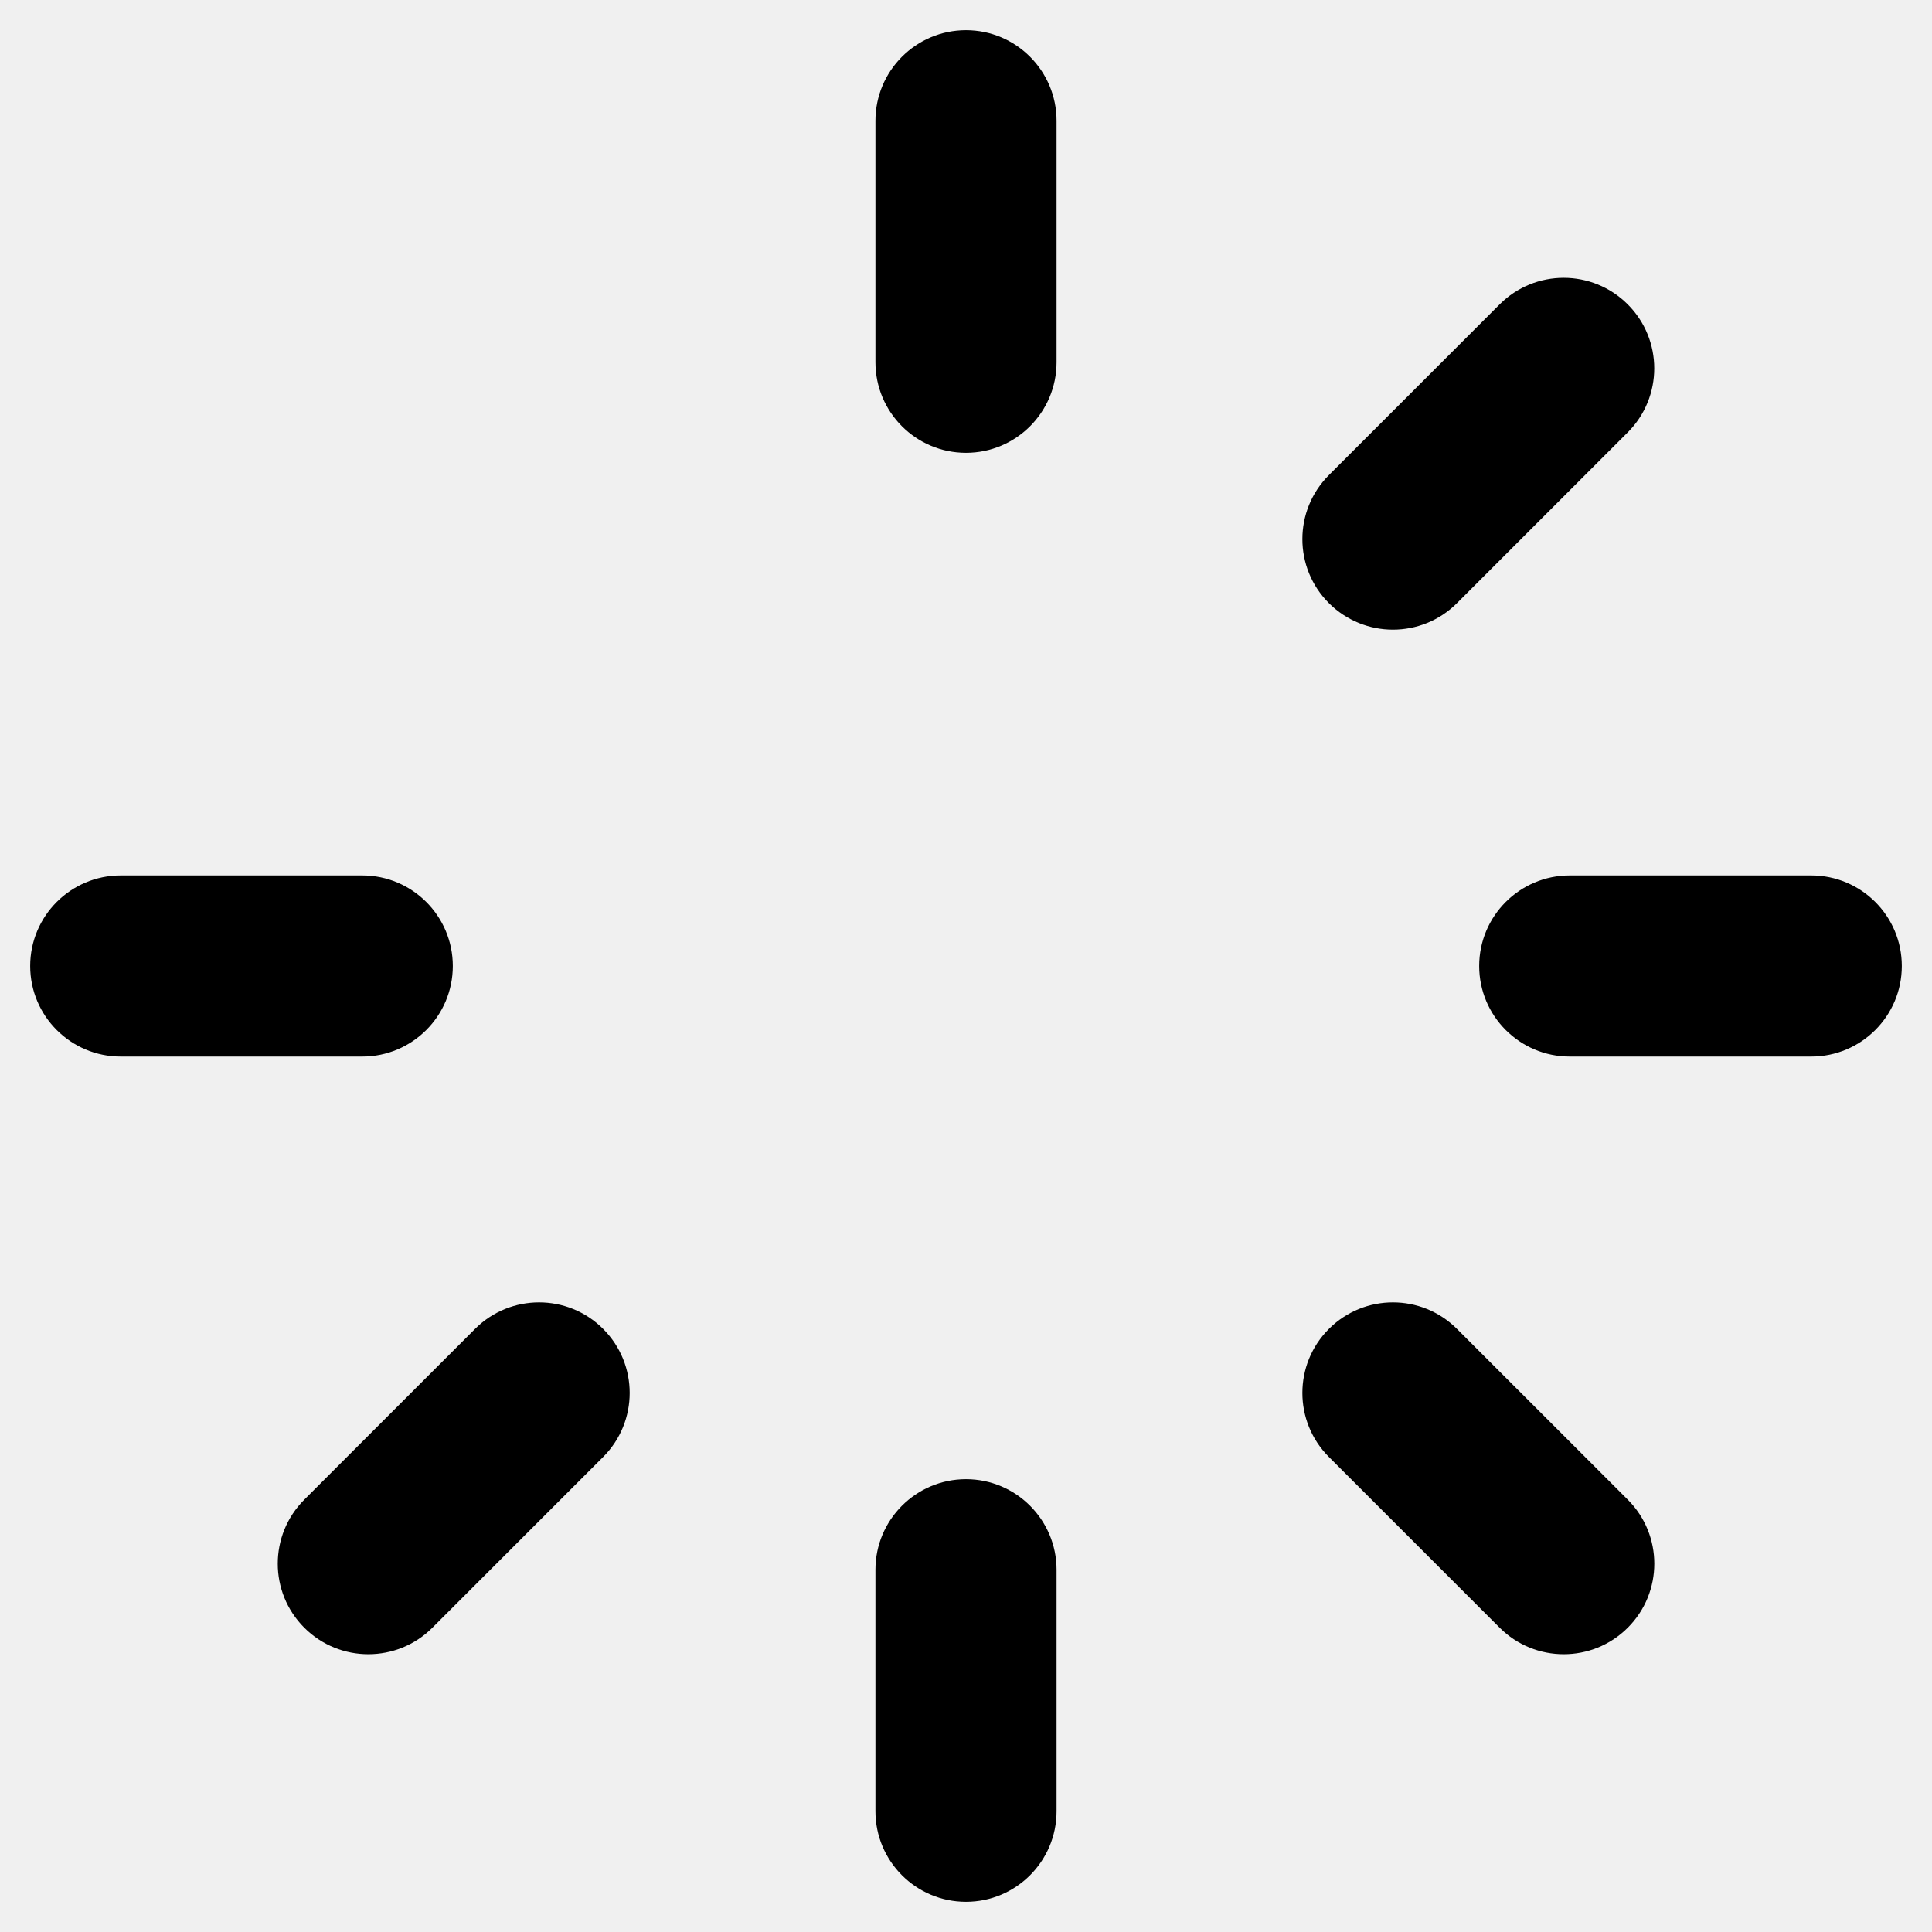
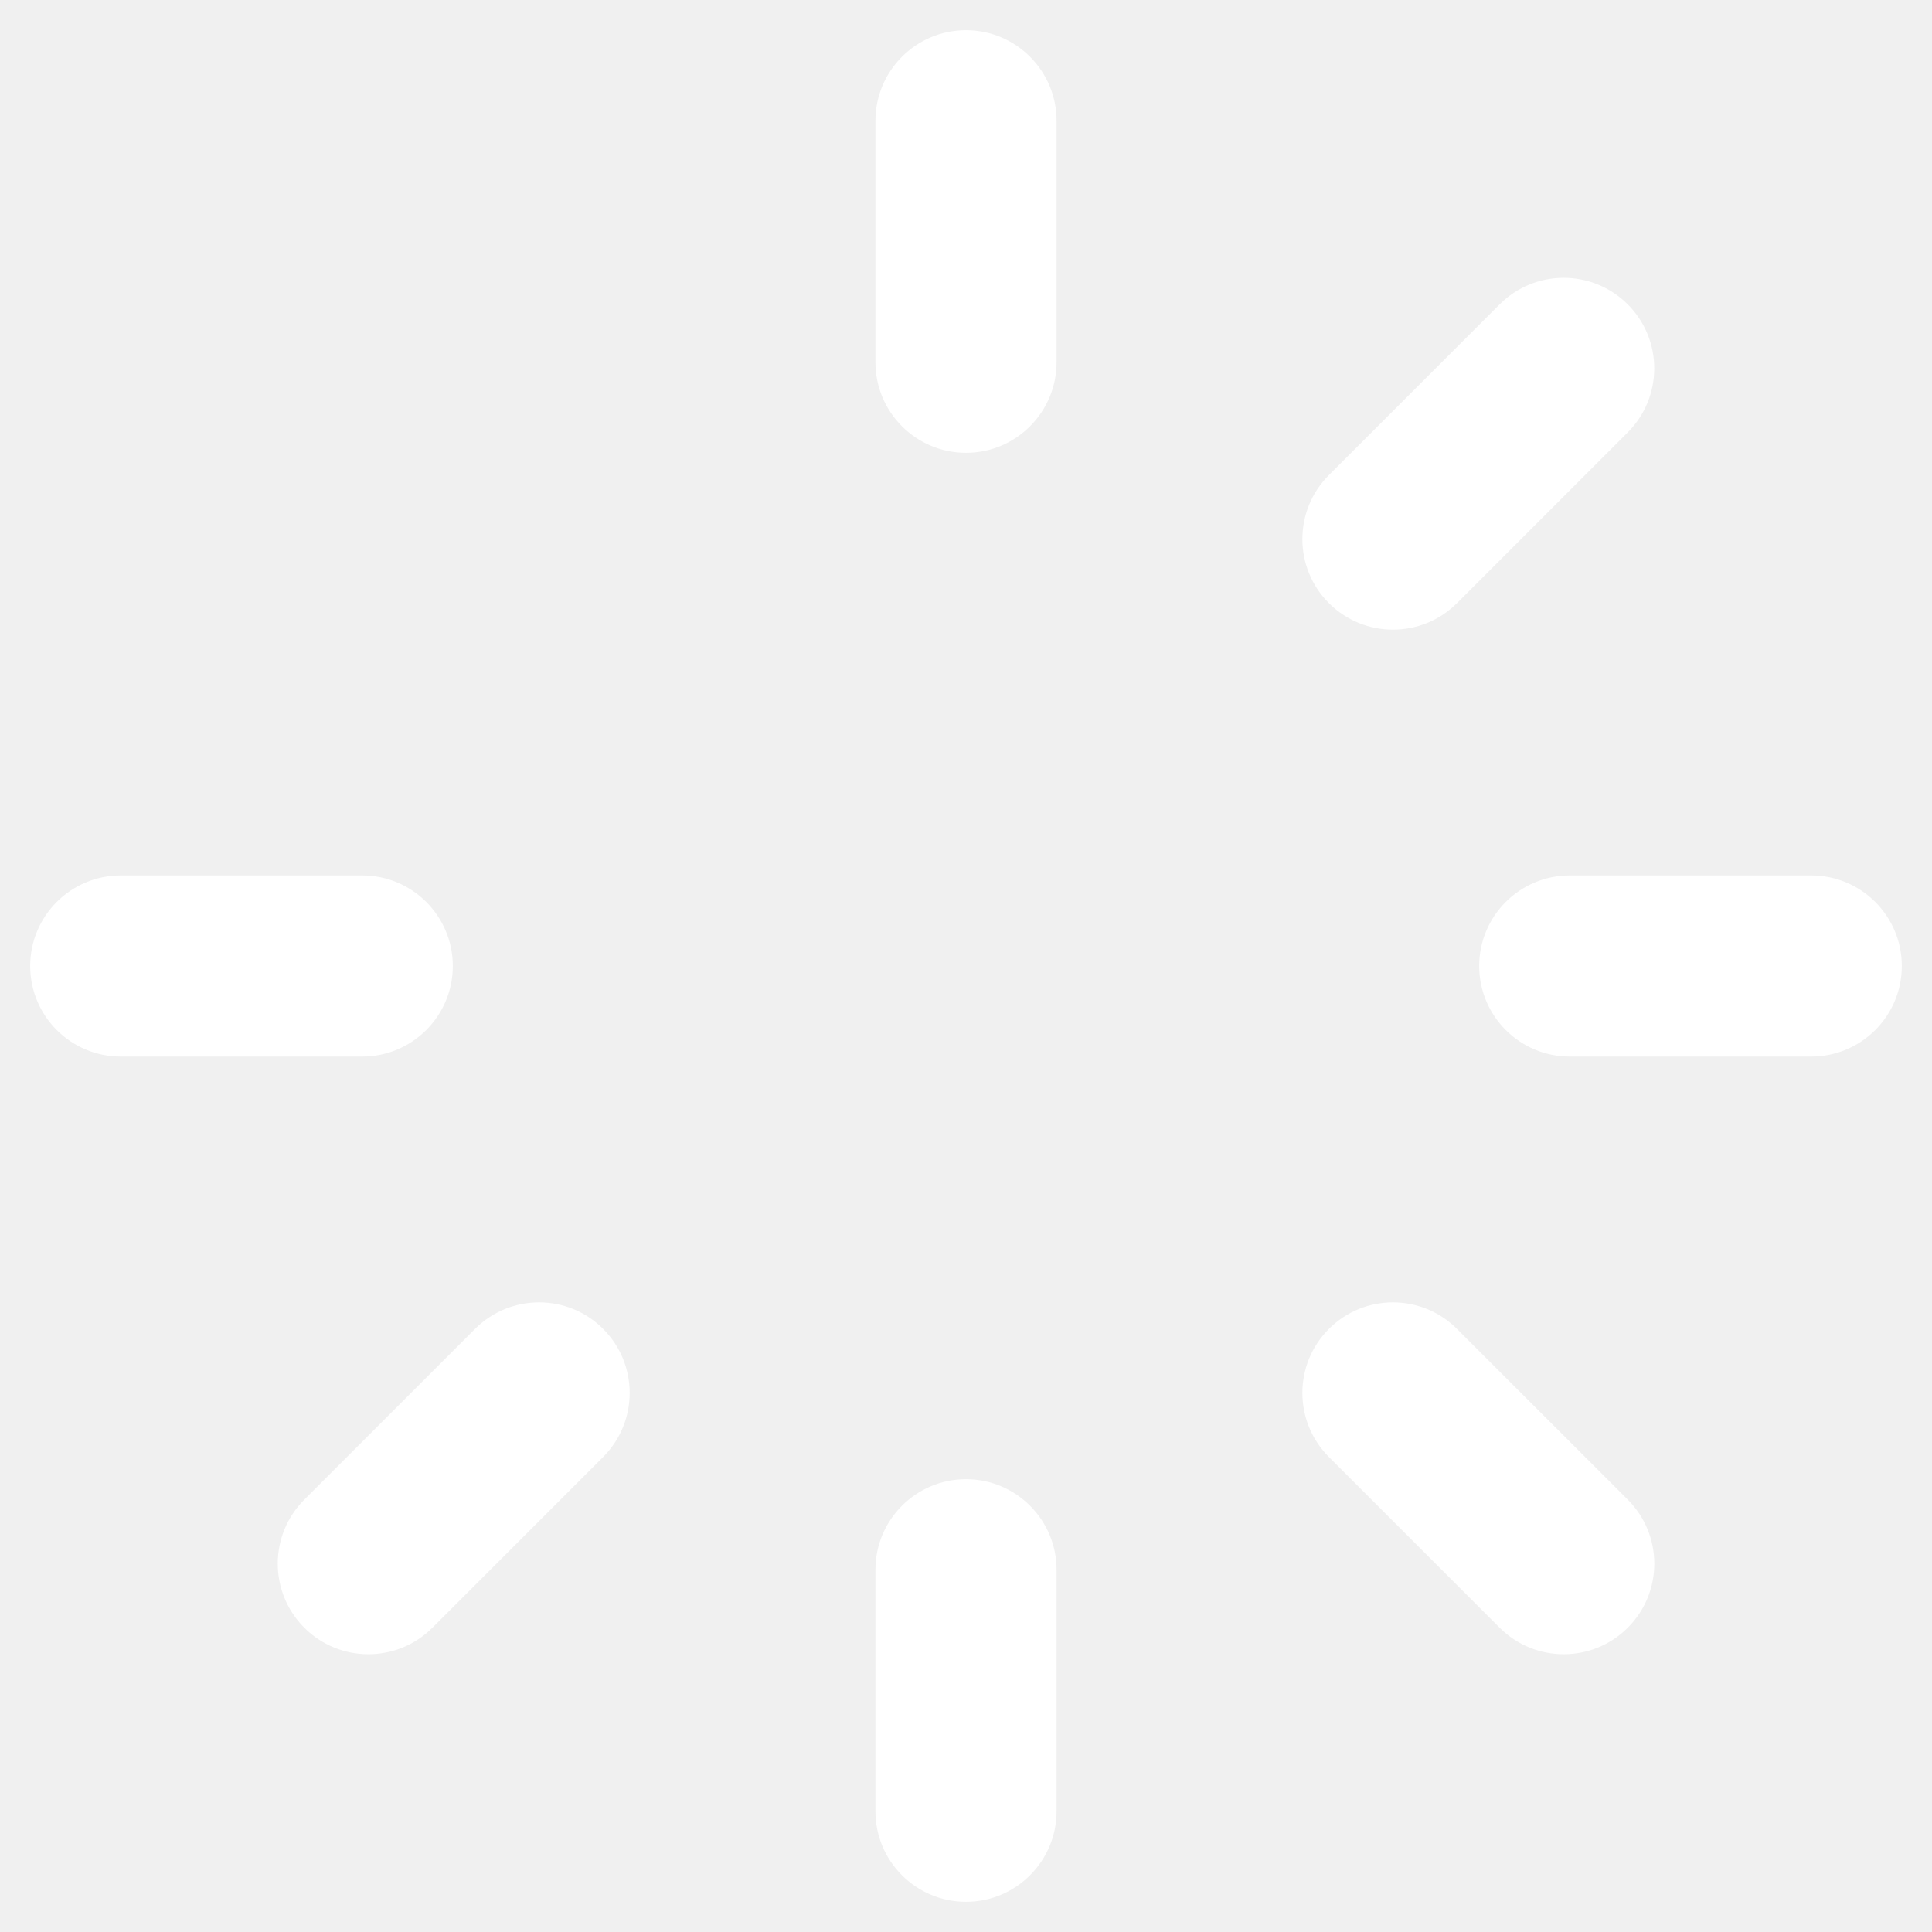
- <svg xmlns="http://www.w3.org/2000/svg" id="Layer_2" style="enable-background:new 0 0 32 32;" version="1.1" viewBox="0 0 32 32" xml:space="preserve">
+ <svg xmlns="http://www.w3.org/2000/svg" id="Layer_2" style="enable-background:new 0 0 32 32;" fill="white" version="1.1" viewBox="0 0 32 32" xml:space="preserve">
  <g>
    <path d="M16,0.5c-0.828,0-1.5,0.672-1.5,1.5v4c0,0.828,0.672,1.5,1.5,1.5s1.5-0.672,1.5-1.5V2   C17.5,1.172,16.828,0.5,16,0.5z" />
    <path d="M7.5,16c0-0.828-0.672-1.5-1.5-1.5H2c-0.828,0-1.5,0.672-1.5,1.5s0.672,1.5,1.5,1.5h4   C6.828,17.5,7.5,16.828,7.5,16z" />
    <path d="M7.868,22.011l-2.828,2.828c-0.586,0.586-0.586,1.535,0,2.121   c0.293,0.293,0.677,0.439,1.061,0.439s0.768-0.146,1.061-0.439l2.828-2.828   c0.586-0.586,0.586-1.535,0-2.121S8.454,21.425,7.868,22.011z" />
    <path d="M16,24.5c-0.828,0-1.5,0.672-1.5,1.5v4c0,0.828,0.672,1.5,1.5,1.5s1.5-0.672,1.5-1.5v-4   C17.5,25.172,16.828,24.5,16,24.5z" />
    <path d="M24.132,22.011c-0.586-0.586-1.535-0.586-2.121,0s-0.586,1.535,0,2.121l2.828,2.828   c0.293,0.293,0.677,0.439,1.061,0.439s0.768-0.146,1.061-0.439c0.586-0.586,0.586-1.535,0-2.121   L24.132,22.011z" />
    <path d="M30,14.5h-4c-0.828,0-1.5,0.672-1.5,1.5s0.672,1.5,1.5,1.5h4c0.828,0,1.5-0.672,1.5-1.5S30.828,14.5,30,14.5z" />
    <path d="M23.071,10.429c0.384,0,0.768-0.146,1.061-0.439l2.828-2.828c0.586-0.586,0.586-1.535,0-2.121   s-1.535-0.586-2.121,0l-2.828,2.828c-0.586,0.586-0.586,1.535,0,2.121   C22.304,10.282,22.688,10.429,23.071,10.429z" />
  </g>
</svg>
